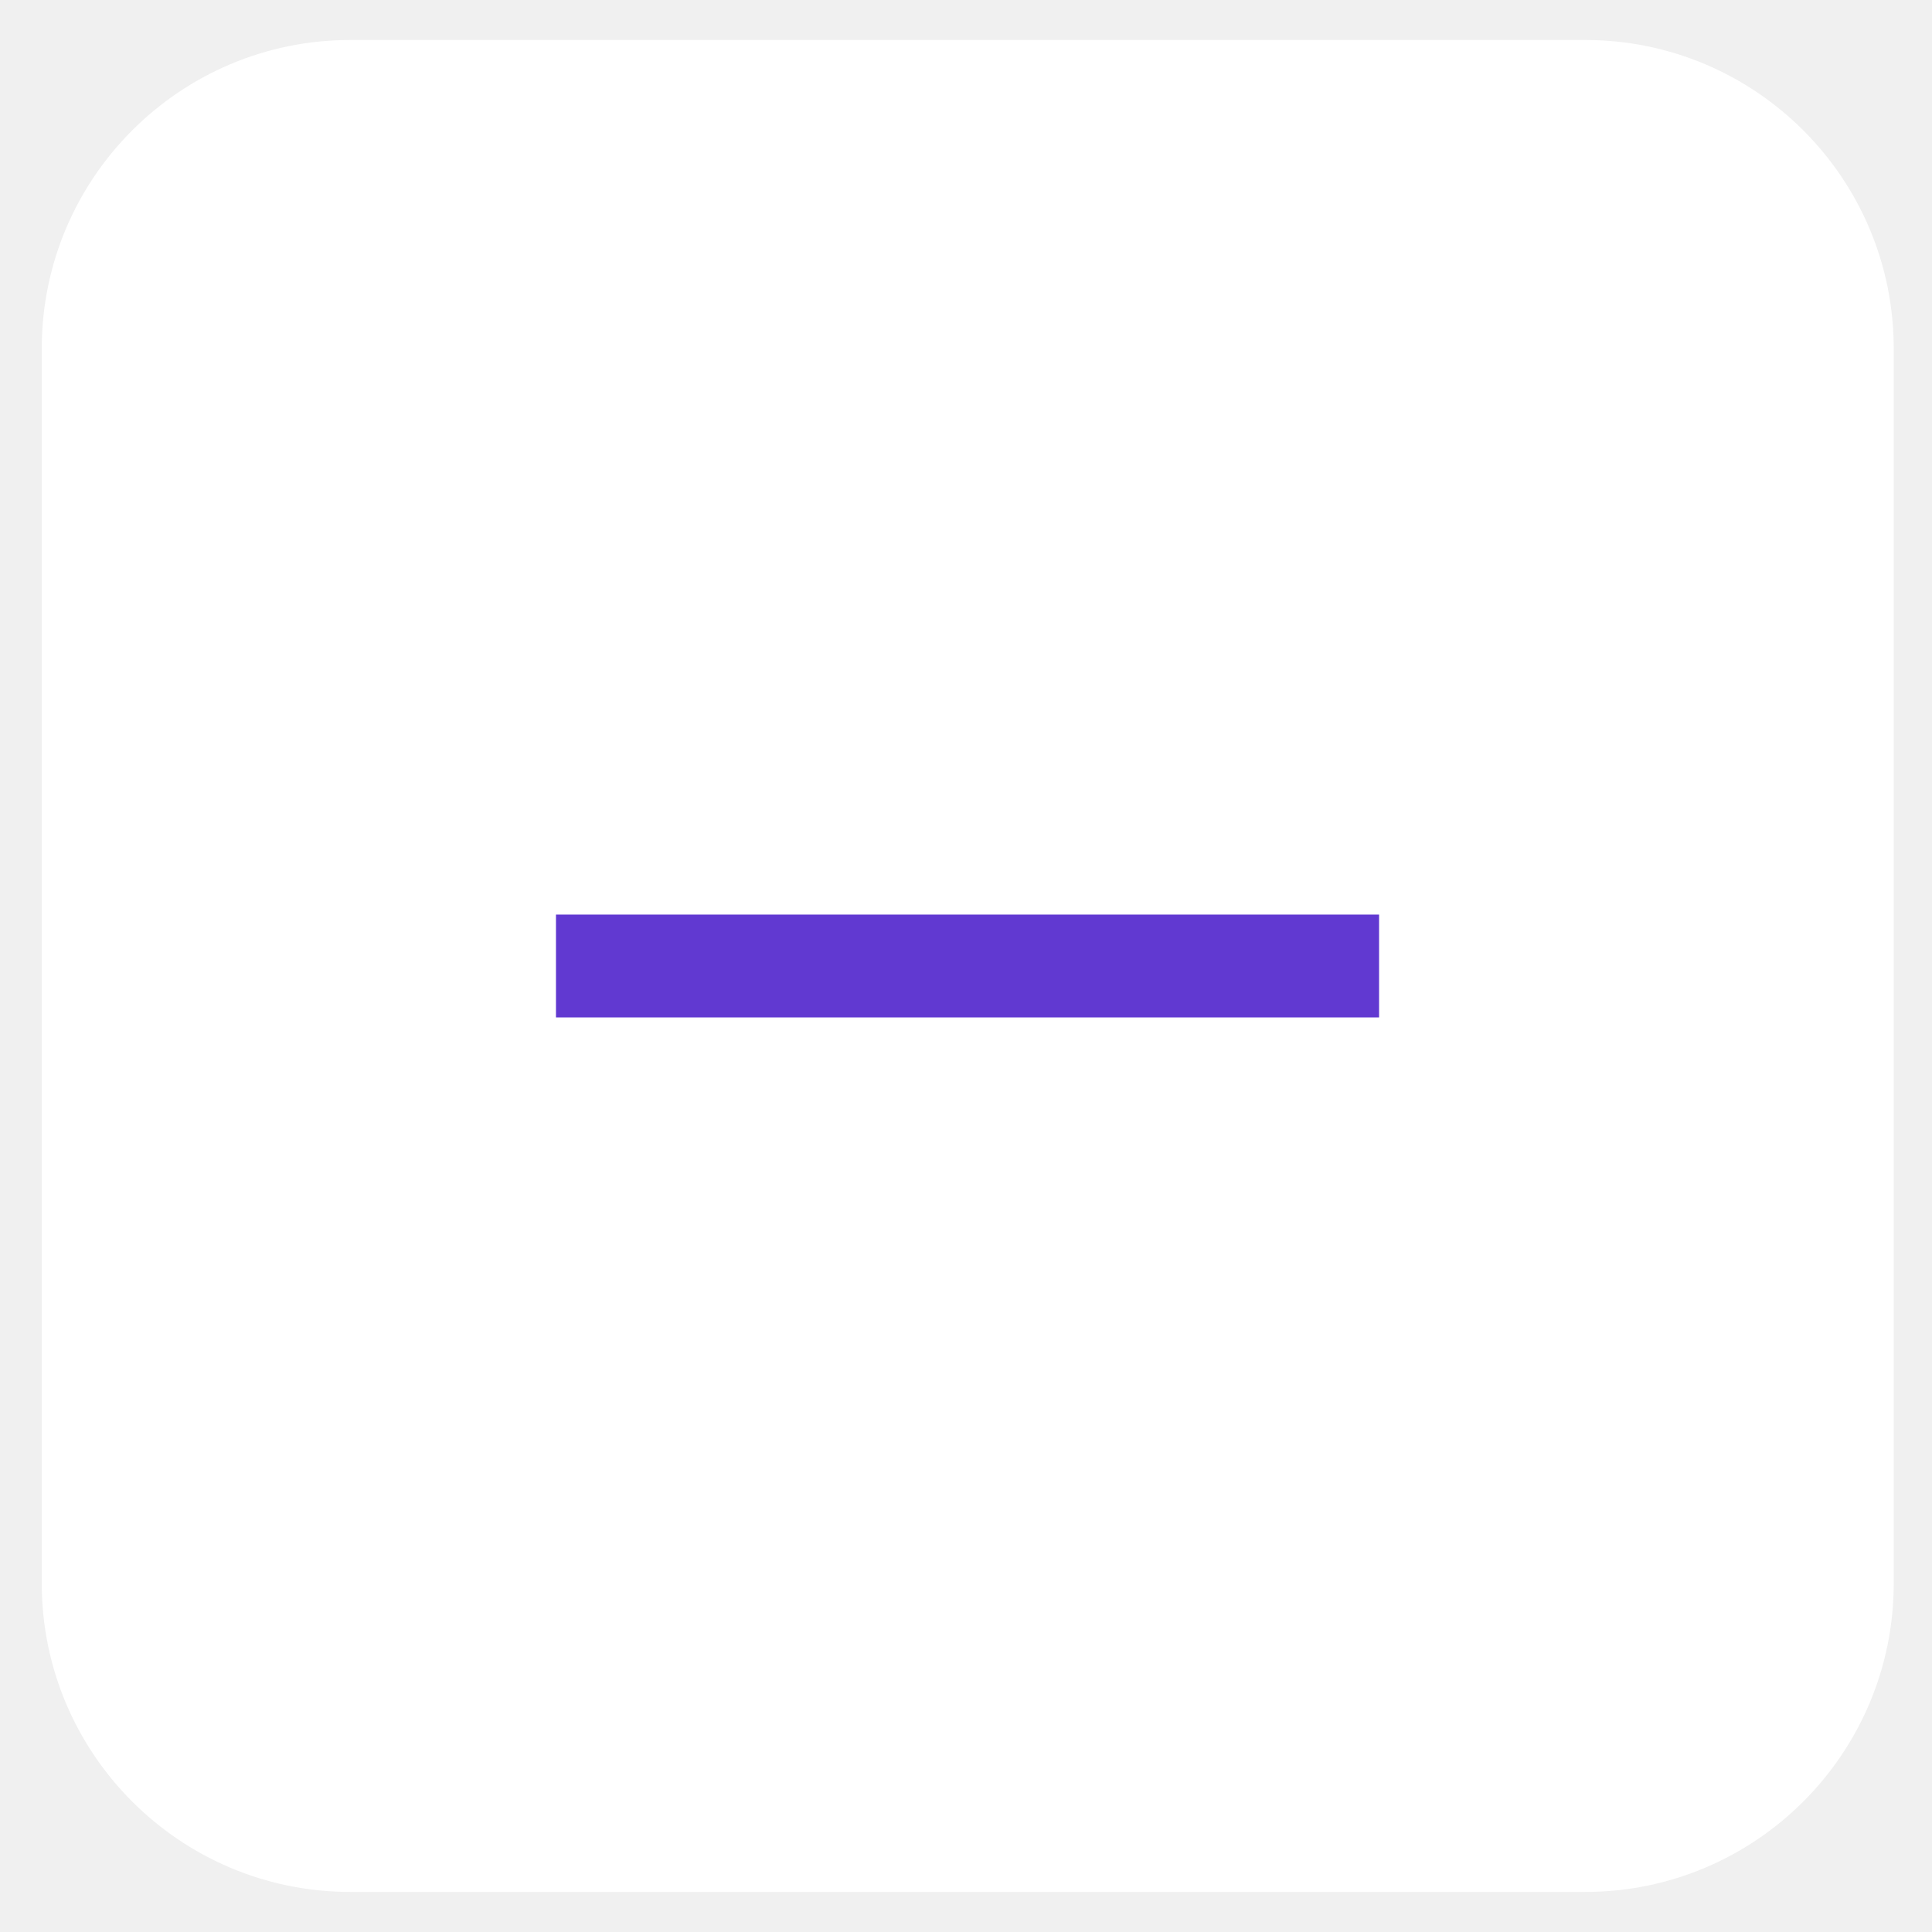
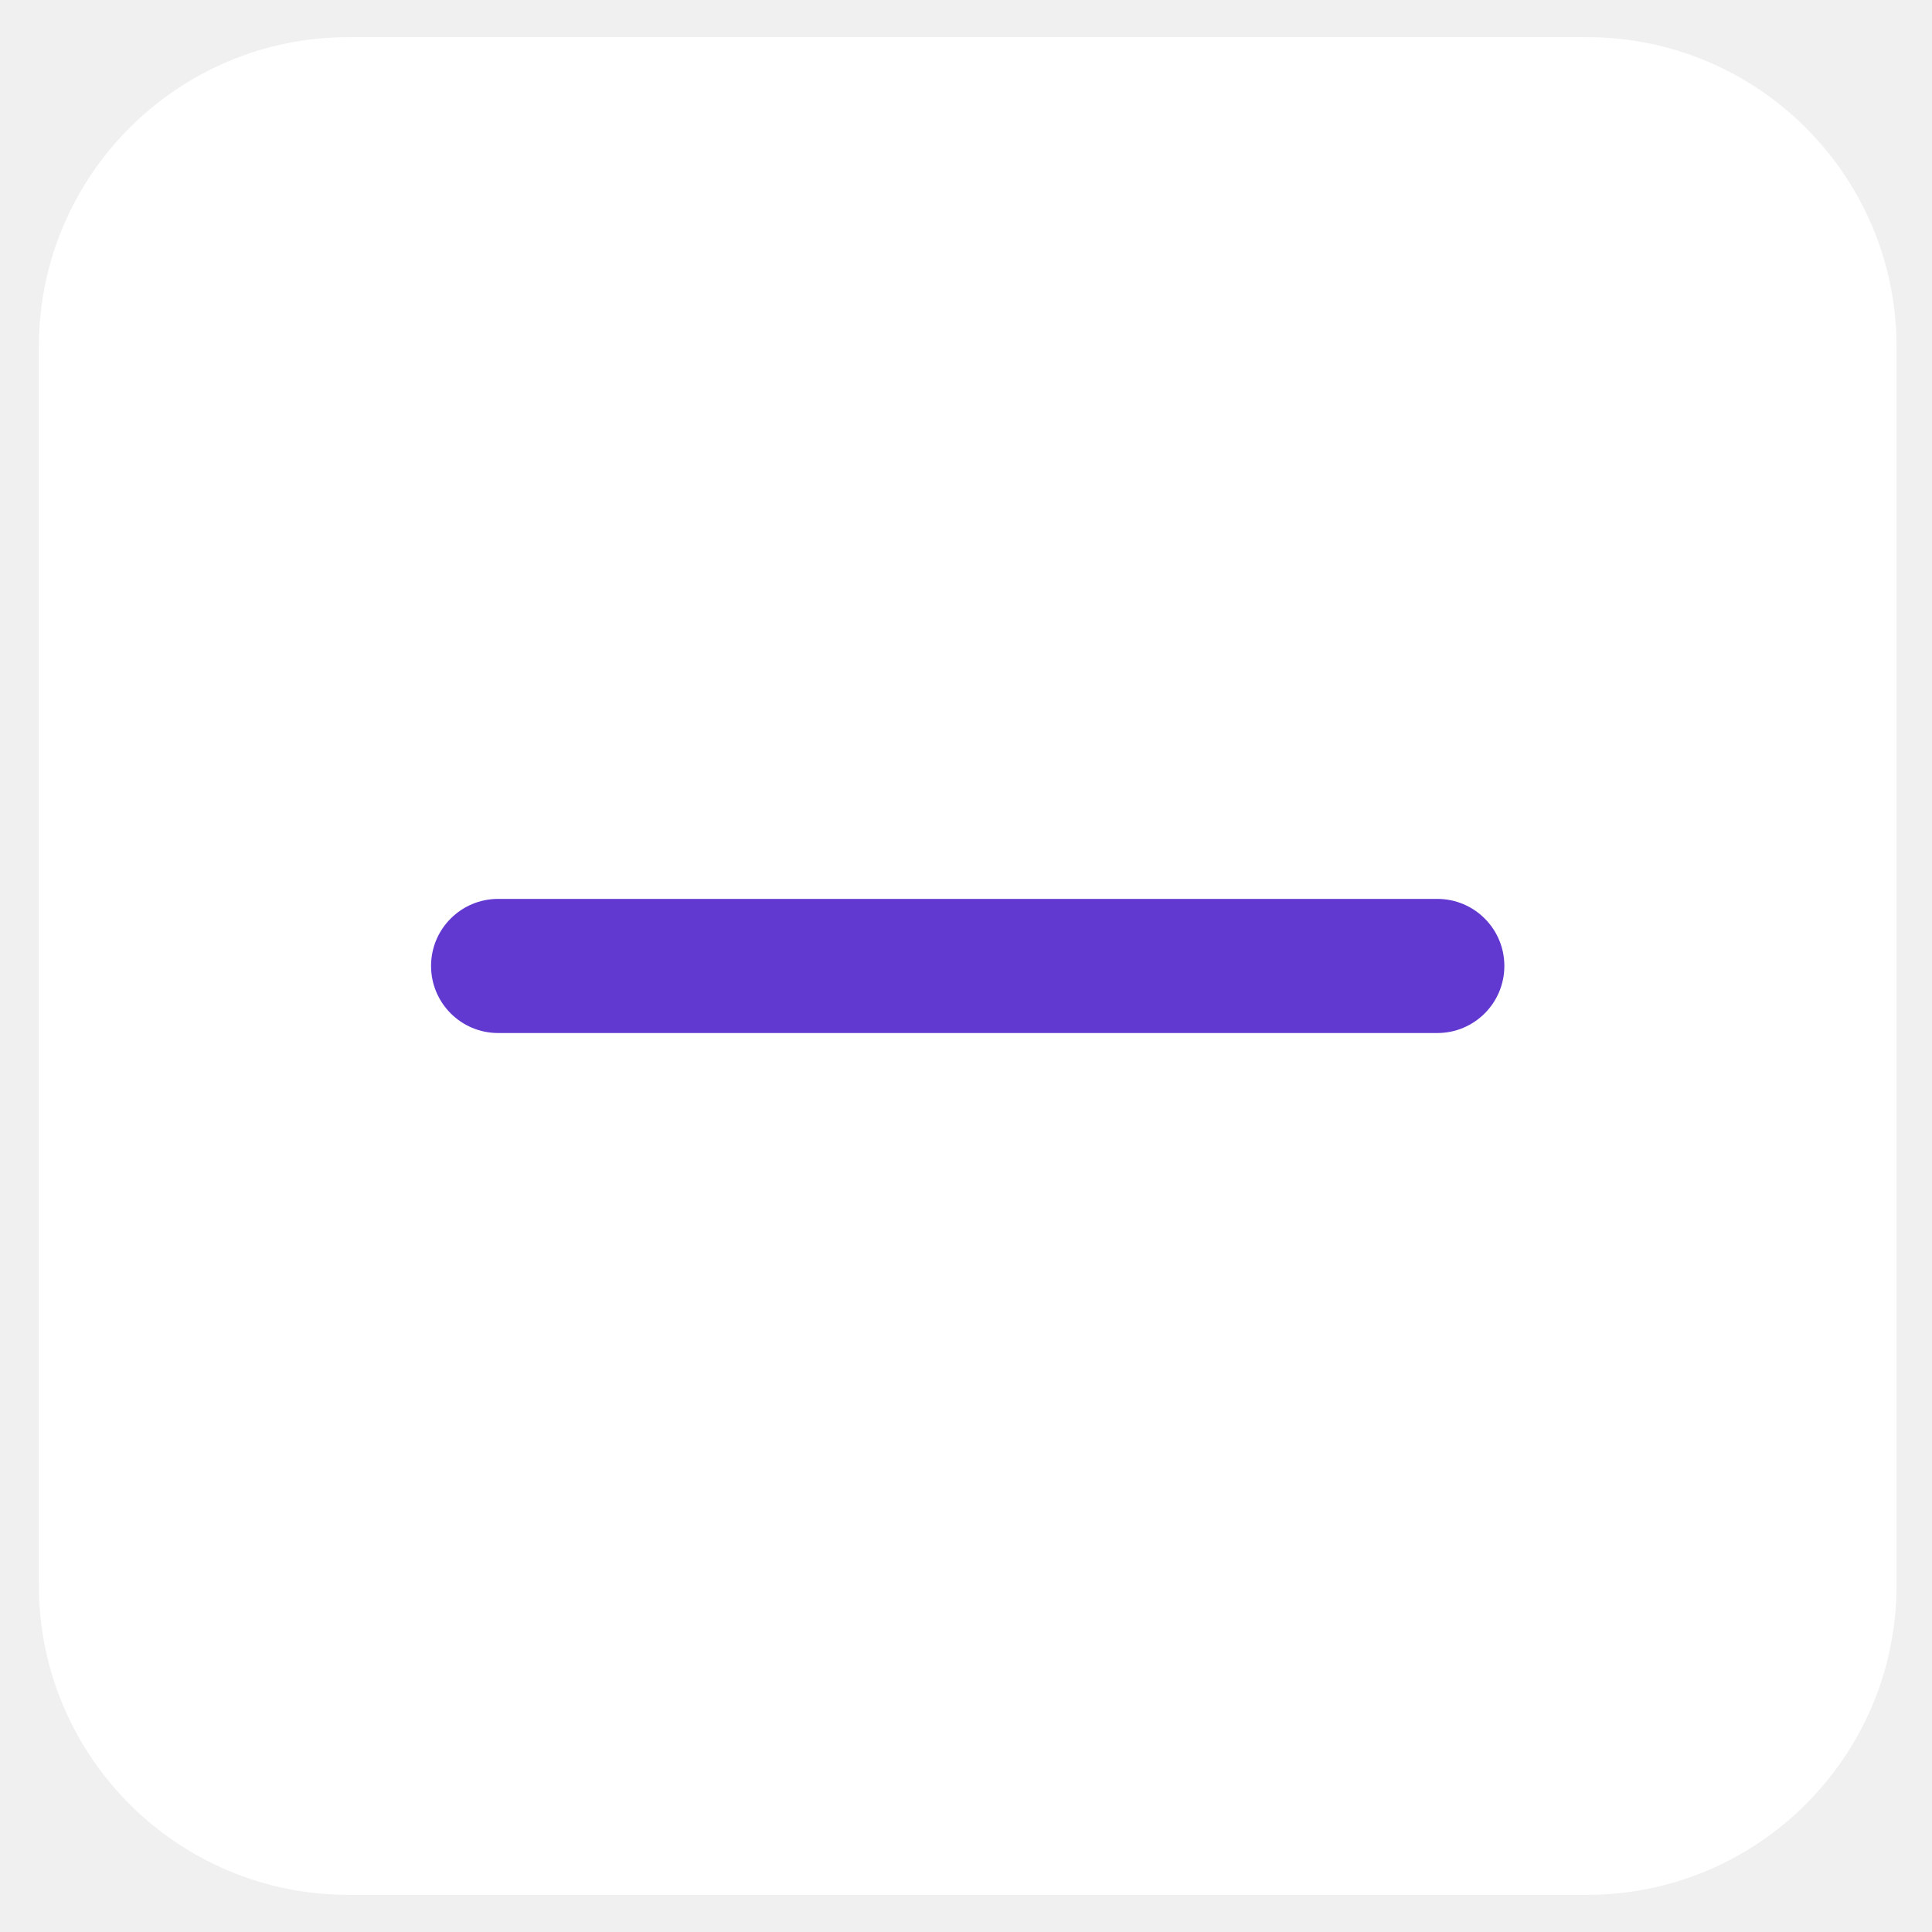
<svg xmlns="http://www.w3.org/2000/svg" width="26" height="26" viewBox="0 0 26 26" fill="none">
-   <rect x="0.562" y="0.538" width="24.923" height="24.923" rx="4.154" fill="white" />
+   <rect x="0.523" y="0.5" width="25" height="25" rx="4.167" fill="white" />
  <mask id="mask0_1198_31124" style="mask-type:alpha" maskUnits="userSpaceOnUse" x="4" y="4" width="18" height="18">
-     <rect x="4.717" y="4.692" width="16.616" height="16.615" fill="#D9D9D9" />
+     <rect x="4.689" y="4.667" width="16.667" height="16.667" fill="#D9D9D9" />
  </mask>
  <g mask="url(#mask0_1198_31124)">
-     <path d="M7.482 13.692V12.308H18.559V13.692H7.482Z" fill="#6139D1" />
+     <path d="M6.704 13.902C6.205 13.902 5.801 13.498 5.801 12.999C5.801 12.501 6.205 12.097 6.704 12.097H19.343C19.841 12.097 20.245 12.501 20.245 12.999C20.245 13.498 19.841 13.902 19.343 13.902H6.704Z" fill="#6139D1" />
  </g>
</svg>
